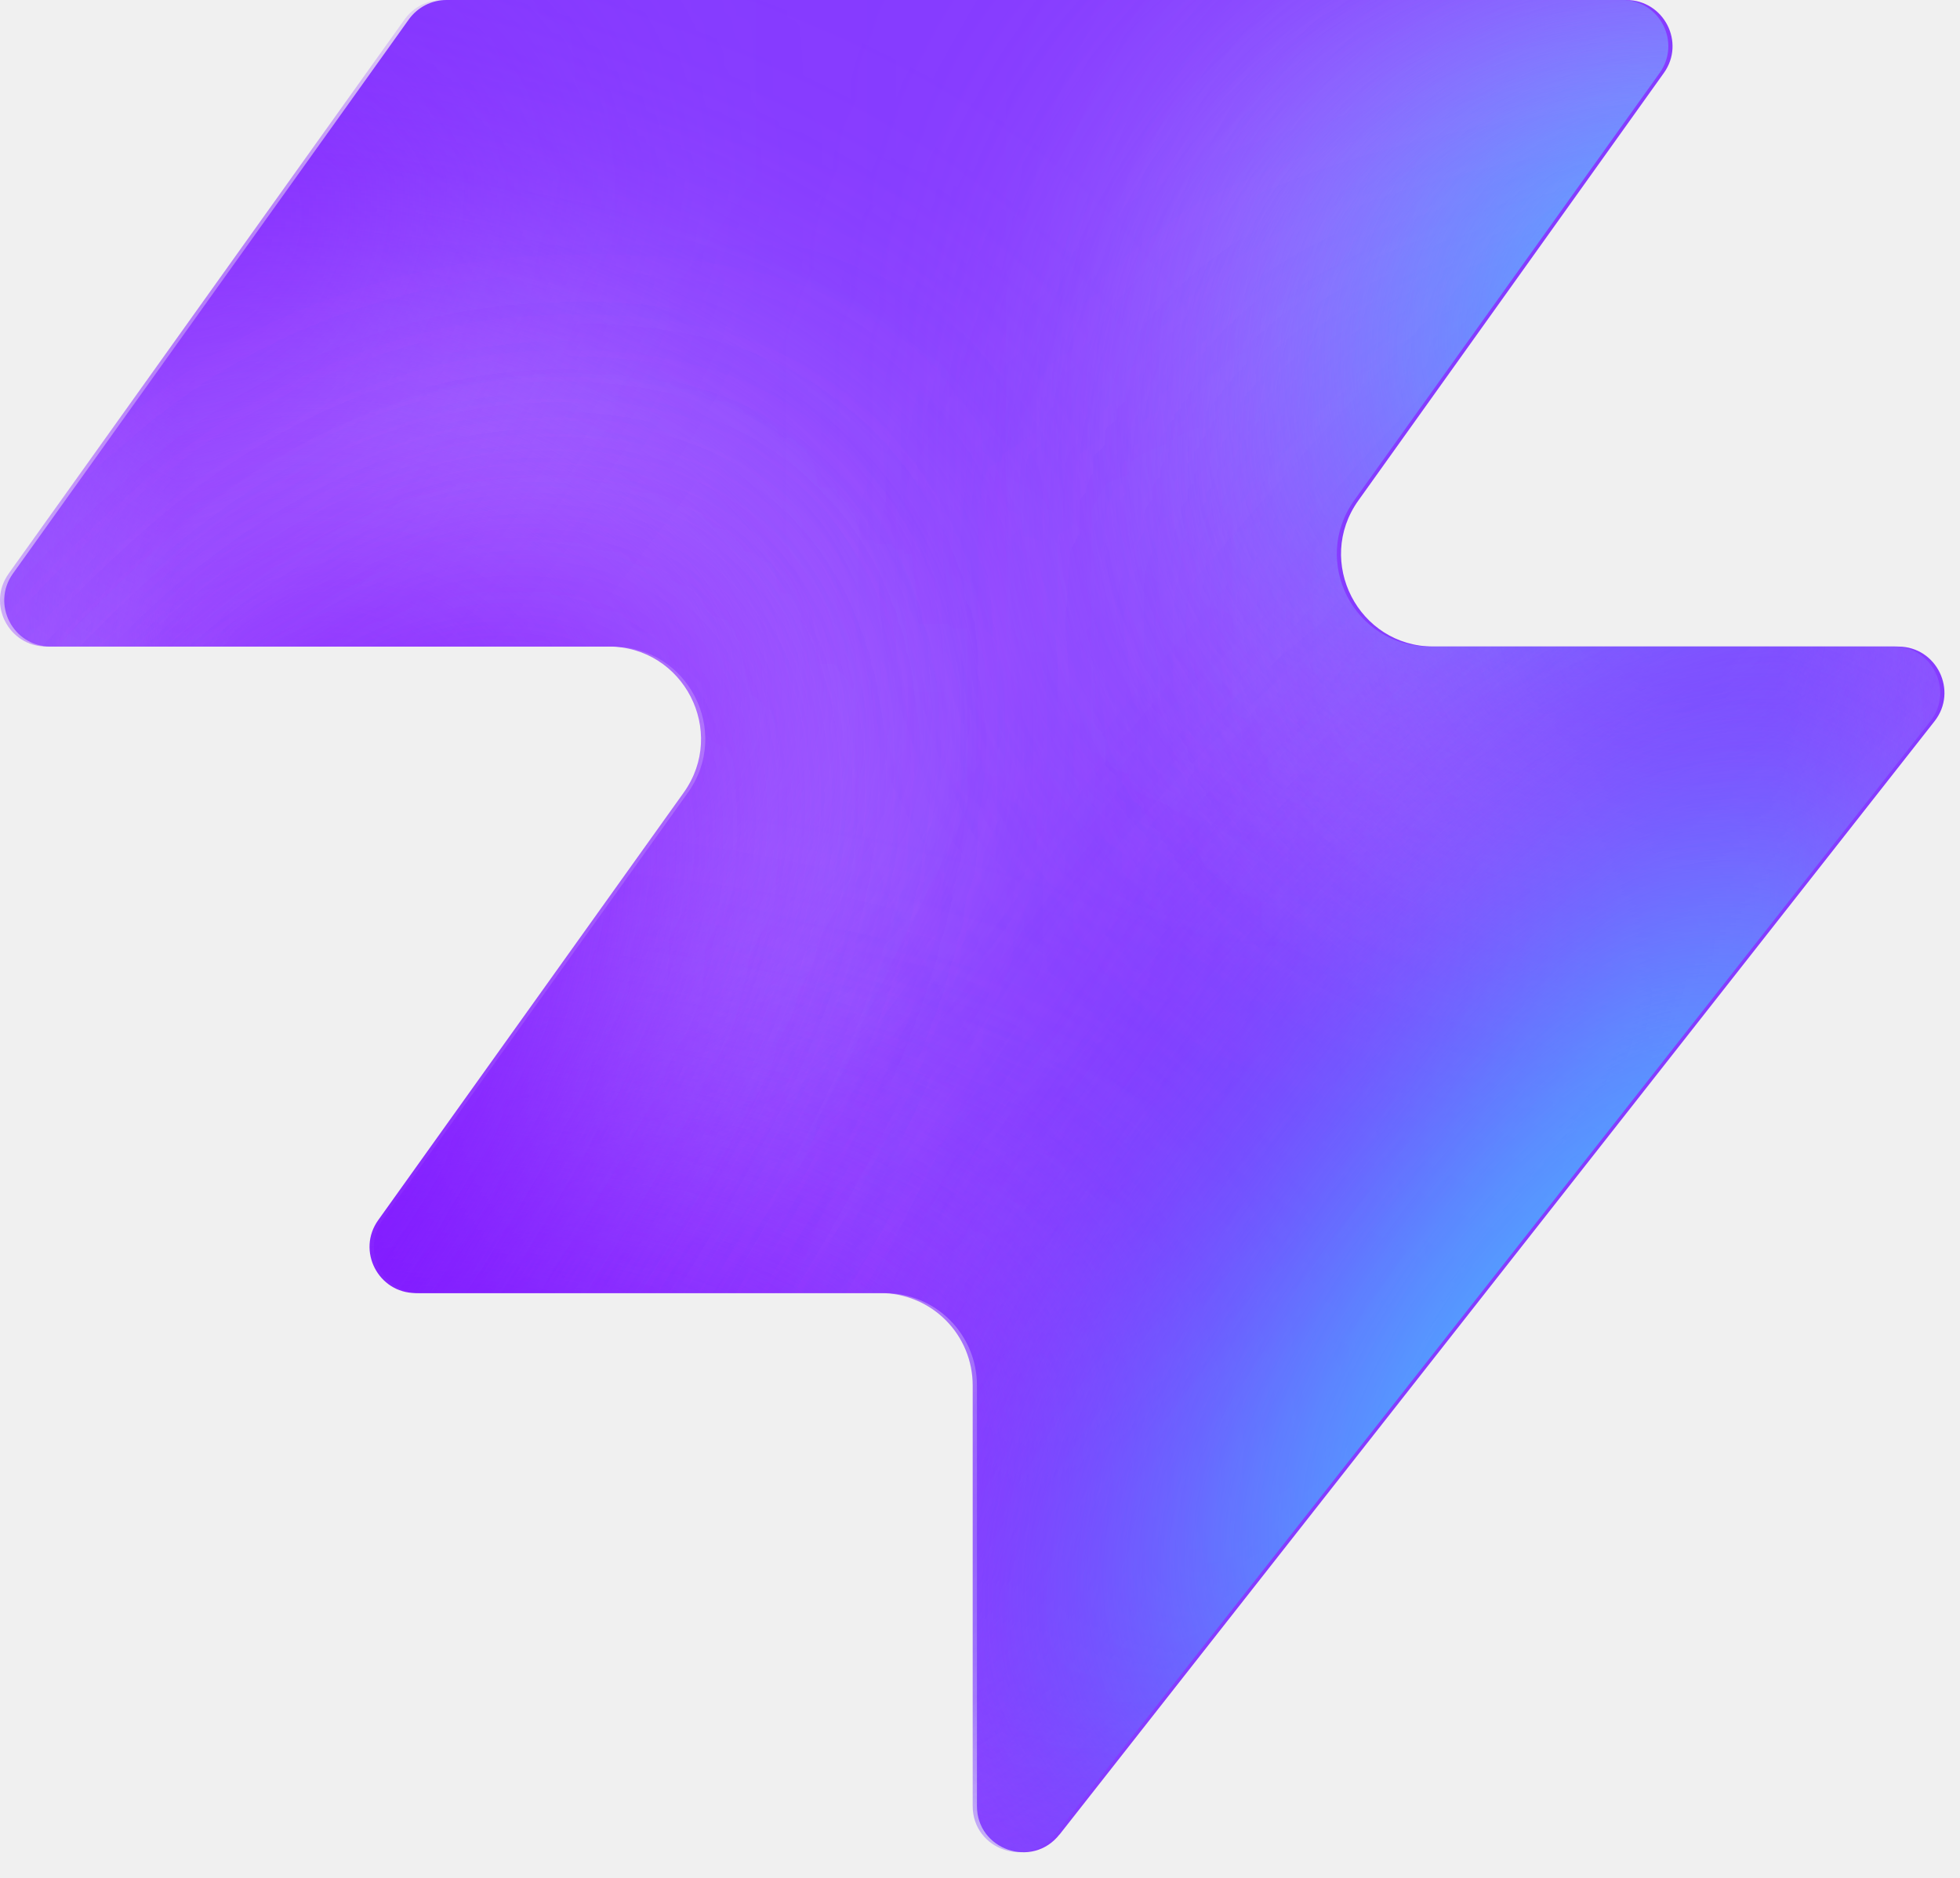
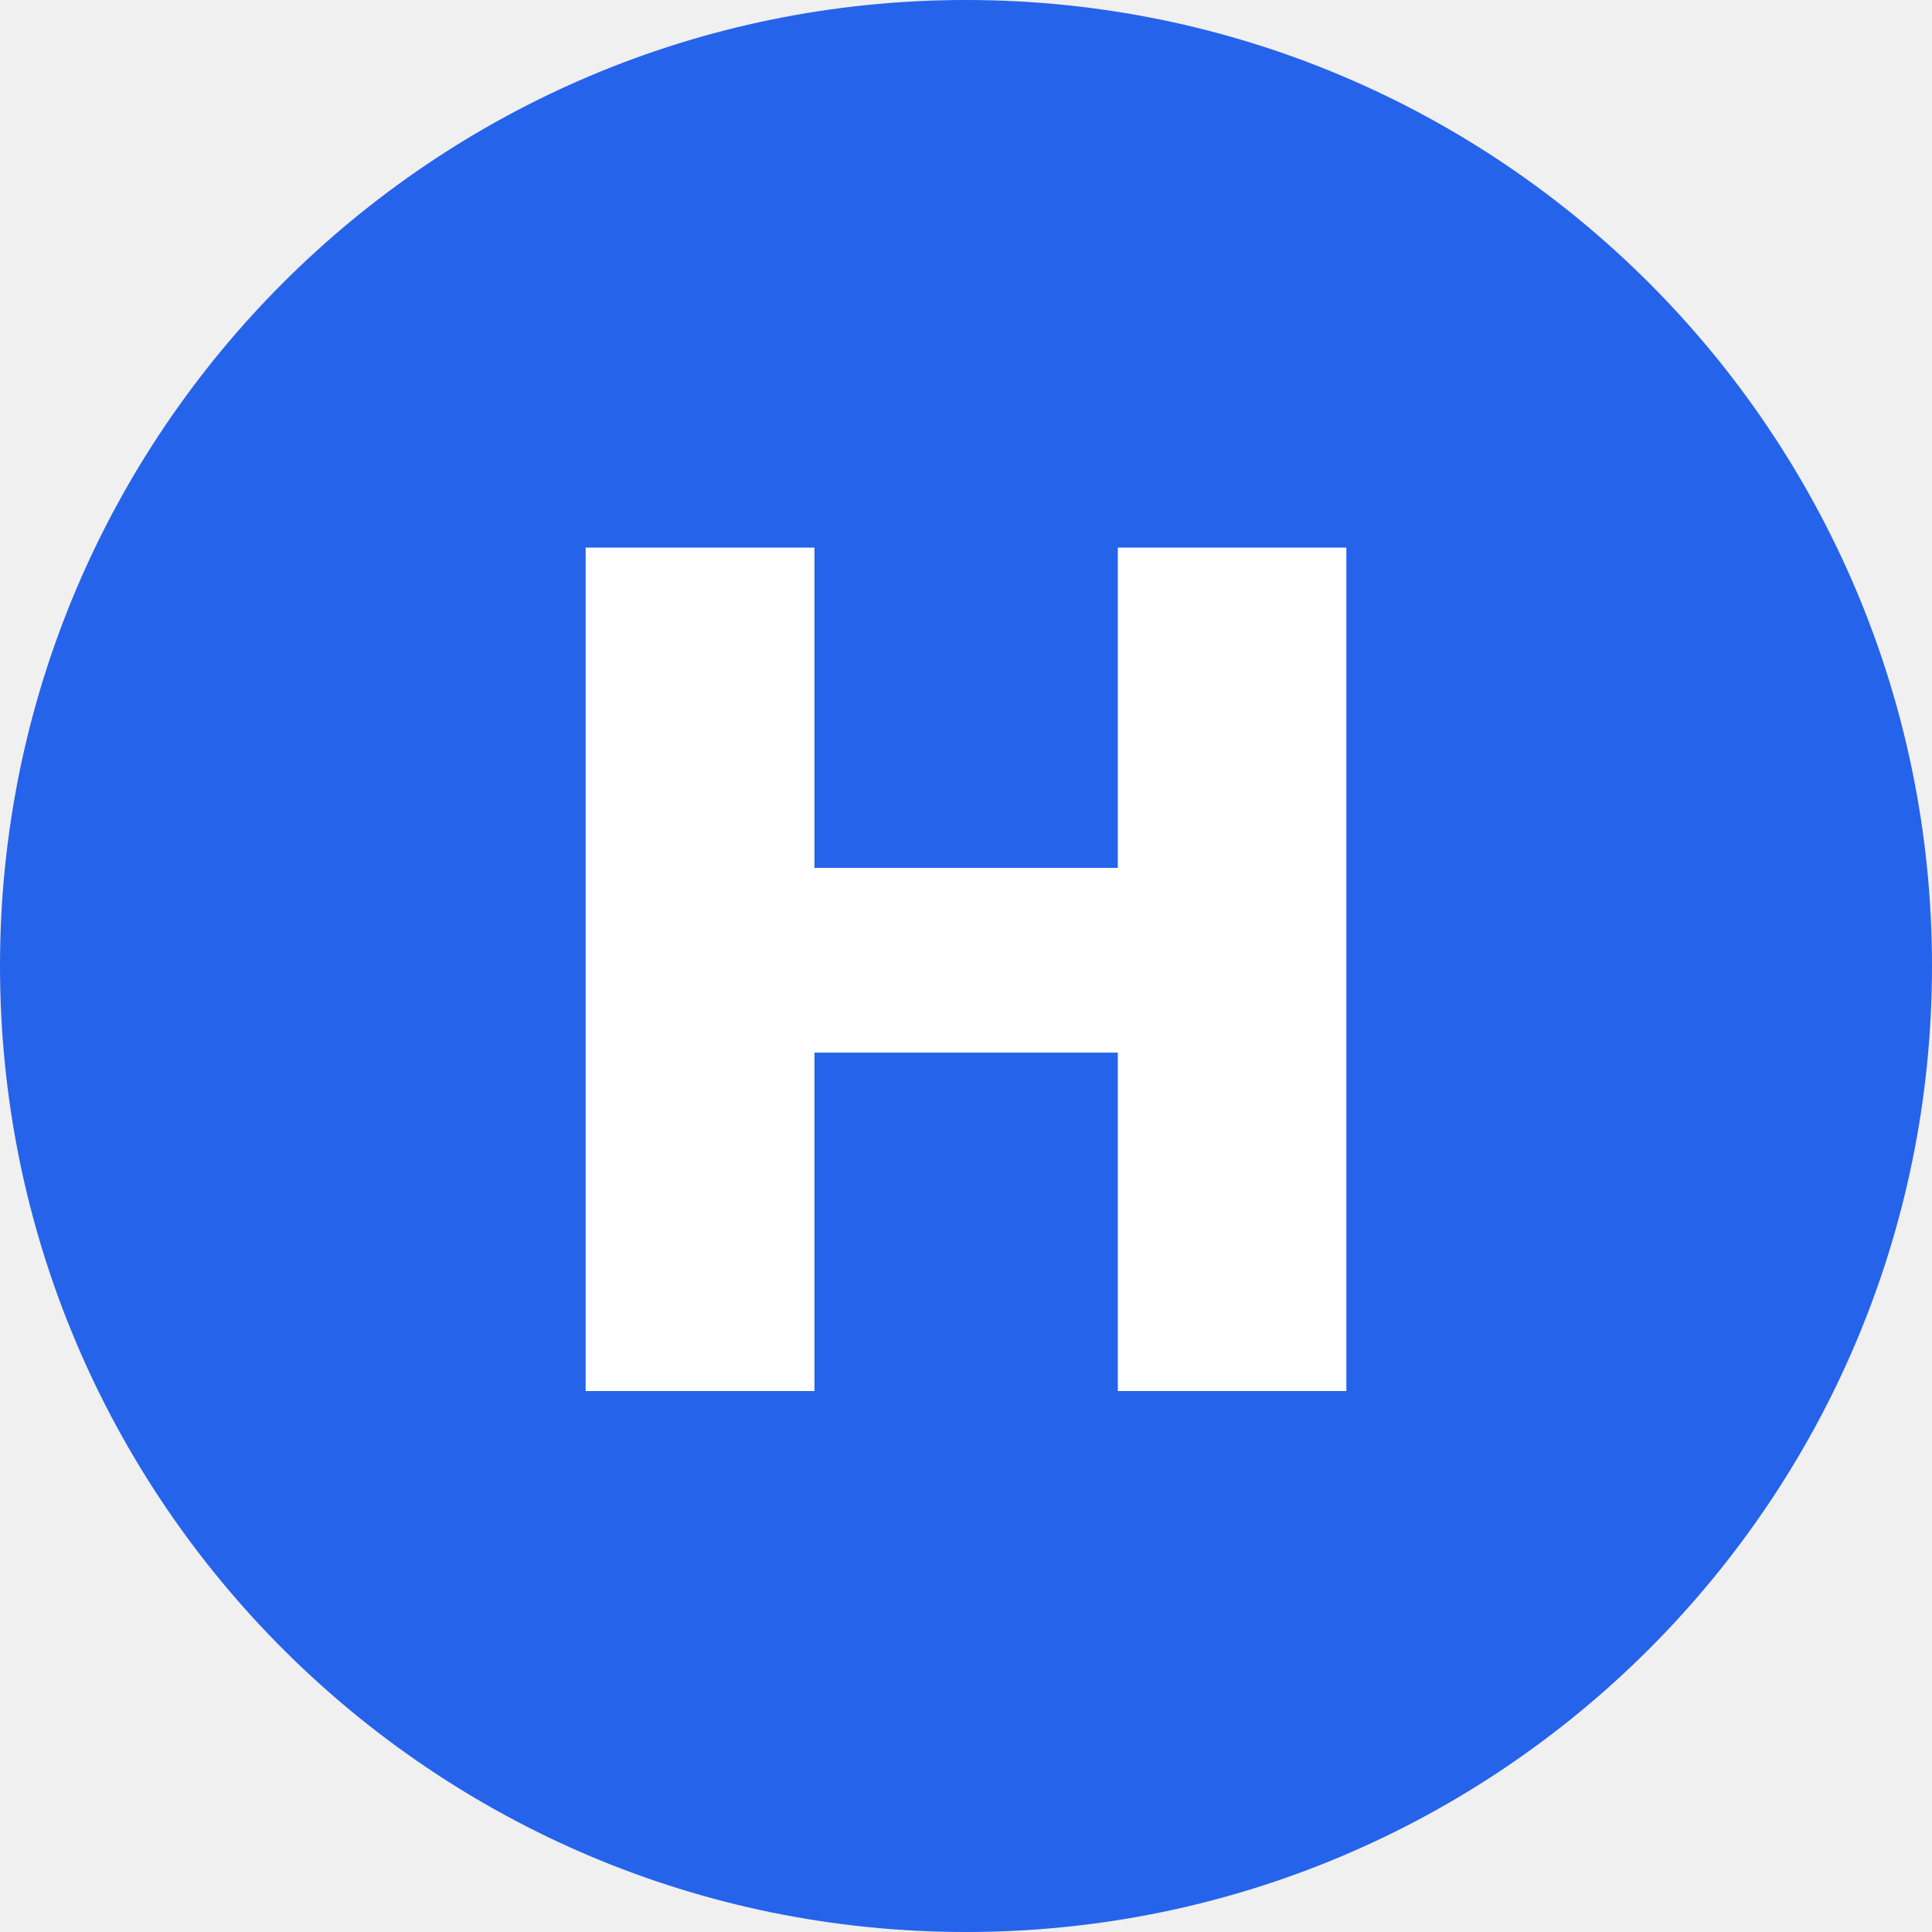
- <svg xmlns="http://www.w3.org/2000/svg" width="48" height="46" fill="none" viewBox="0 0 48 46">
-   <path fill="#863bff" d="M25.946 44.938c-.664.845-2.021.375-2.021-.698V33.937a2.26 2.26 0 0 0-2.262-2.262H10.287c-.92 0-1.456-1.04-.92-1.788l7.48-10.471c1.07-1.497 0-3.578-1.842-3.578H1.237c-.92 0-1.456-1.04-.92-1.788L10.013.474c.214-.297.556-.474.92-.474h28.894c.92 0 1.456 1.04.92 1.788l-7.48 10.471c-1.07 1.498 0 3.579 1.842 3.579h11.377c.943 0 1.473 1.088.89 1.83L25.947 44.94z" style="fill:#863bff;fill:color(display-p3 .525 .23 1);fill-opacity:1" />
-   <mask id="a" width="48" height="46" x="0" y="0" maskUnits="userSpaceOnUse" style="mask-type:alpha">
-     <path fill="#000" d="M25.842 44.938c-.664.844-2.021.375-2.021-.698V33.937a2.26 2.26 0 0 0-2.262-2.262H10.183c-.92 0-1.456-1.04-.92-1.788l7.48-10.471c1.07-1.498 0-3.579-1.842-3.579H1.133c-.92 0-1.456-1.04-.92-1.787L9.91.473c.214-.297.556-.474.92-.474h28.894c.92 0 1.456 1.04.92 1.788l-7.48 10.471c-1.07 1.498 0 3.578 1.842 3.578h11.377c.943 0 1.473 1.088.89 1.832L25.843 44.94z" style="fill:#000;fill-opacity:1" />
-   </mask>
-   <g mask="url(#a)">
-     <g filter="url(#b)">
-       <ellipse cx="5.508" cy="14.704" fill="#ede6ff" rx="5.508" ry="14.704" style="fill:#ede6ff;fill:color(display-p3 .927 .903 1);fill-opacity:1" transform="matrix(.00324 1 1 -.00324 -4.47 31.516)" />
-     </g>
-     <g filter="url(#c)">
-       <ellipse cx="10.399" cy="29.851" fill="#ede6ff" rx="10.399" ry="29.851" style="fill:#ede6ff;fill:color(display-p3 .927 .903 1);fill-opacity:1" transform="matrix(.00324 1 1 -.00324 -39.328 7.883)" />
-     </g>
-     <g filter="url(#d)">
-       <ellipse cx="5.508" cy="30.487" fill="#7e14ff" rx="5.508" ry="30.487" style="fill:#7e14ff;fill:color(display-p3 .492 .077 1);fill-opacity:1" transform="rotate(89.814 -25.913 -14.639)scale(1 -1)" />
-     </g>
-     <g filter="url(#e)">
-       <ellipse cx="5.508" cy="30.599" fill="#7e14ff" rx="5.508" ry="30.599" style="fill:#7e14ff;fill:color(display-p3 .492 .077 1);fill-opacity:1" transform="rotate(89.814 -32.644 -3.334)scale(1 -1)" />
-     </g>
-     <g filter="url(#f)">
-       <ellipse cx="5.508" cy="30.599" fill="#7e14ff" rx="5.508" ry="30.599" style="fill:#7e14ff;fill:color(display-p3 .492 .077 1);fill-opacity:1" transform="matrix(.00324 1 1 -.00324 -34.34 30.47)" />
-     </g>
-     <g filter="url(#g)">
-       <ellipse cx="14.072" cy="22.078" fill="#ede6ff" rx="14.072" ry="22.078" style="fill:#ede6ff;fill:color(display-p3 .927 .903 1);fill-opacity:1" transform="rotate(93.35 24.506 48.493)scale(-1 1)" />
-     </g>
-     <g filter="url(#h)">
-       <ellipse cx="3.47" cy="21.501" fill="#7e14ff" rx="3.47" ry="21.501" style="fill:#7e14ff;fill:color(display-p3 .492 .077 1);fill-opacity:1" transform="rotate(89.009 28.708 47.59)scale(-1 1)" />
-     </g>
-     <g filter="url(#i)">
-       <ellipse cx="3.47" cy="21.501" fill="#7e14ff" rx="3.47" ry="21.501" style="fill:#7e14ff;fill:color(display-p3 .492 .077 1);fill-opacity:1" transform="rotate(89.009 28.708 47.59)scale(-1 1)" />
-     </g>
-     <g filter="url(#j)">
-       <ellipse cx=".387" cy="8.972" fill="#7e14ff" rx="4.407" ry="29.108" style="fill:#7e14ff;fill:color(display-p3 .492 .077 1);fill-opacity:1" transform="rotate(39.51 .387 8.972)" />
-     </g>
-     <g filter="url(#k)">
-       <ellipse cx="47.523" cy="-6.092" fill="#7e14ff" rx="4.407" ry="29.108" style="fill:#7e14ff;fill:color(display-p3 .492 .077 1);fill-opacity:1" transform="rotate(37.892 47.523 -6.092)" />
-     </g>
-     <g filter="url(#l)">
-       <ellipse cx="41.412" cy="6.333" fill="#47bfff" rx="5.971" ry="9.665" style="fill:#47bfff;fill:color(display-p3 .28 .748 1);fill-opacity:1" transform="rotate(37.892 41.412 6.333)" />
-     </g>
-     <g filter="url(#m)">
-       <ellipse cx="-1.879" cy="38.332" fill="#7e14ff" rx="4.407" ry="29.108" style="fill:#7e14ff;fill:color(display-p3 .492 .077 1);fill-opacity:1" transform="rotate(37.892 -1.88 38.332)" />
-     </g>
-     <g filter="url(#n)">
-       <ellipse cx="-1.879" cy="38.332" fill="#7e14ff" rx="4.407" ry="29.108" style="fill:#7e14ff;fill:color(display-p3 .492 .077 1);fill-opacity:1" transform="rotate(37.892 -1.88 38.332)" />
-     </g>
-     <g filter="url(#o)">
-       <ellipse cx="35.651" cy="29.907" fill="#7e14ff" rx="4.407" ry="29.108" style="fill:#7e14ff;fill:color(display-p3 .492 .077 1);fill-opacity:1" transform="rotate(37.892 35.651 29.907)" />
-     </g>
-     <g filter="url(#p)">
-       <ellipse cx="38.418" cy="32.4" fill="#47bfff" rx="5.971" ry="15.297" style="fill:#47bfff;fill:color(display-p3 .28 .748 1);fill-opacity:1" transform="rotate(37.892 38.418 32.4)" />
-     </g>
-   </g>
-   <defs>
-     <filter id="b" width="60.045" height="41.654" x="-19.77" y="16.149" color-interpolation-filters="sRGB" filterUnits="userSpaceOnUse">
-       <feFlood flood-opacity="0" result="BackgroundImageFix" />
-       <feBlend in="SourceGraphic" in2="BackgroundImageFix" result="shape" />
-       <feGaussianBlur result="effect1_foregroundBlur_2002_17158" stdDeviation="7.659" />
-     </filter>
-     <filter id="c" width="90.34" height="51.437" x="-54.613" y="-7.533" color-interpolation-filters="sRGB" filterUnits="userSpaceOnUse">
-       <feFlood flood-opacity="0" result="BackgroundImageFix" />
-       <feBlend in="SourceGraphic" in2="BackgroundImageFix" result="shape" />
-       <feGaussianBlur result="effect1_foregroundBlur_2002_17158" stdDeviation="7.659" />
-     </filter>
-     <filter id="d" width="79.355" height="29.4" x="-49.64" y="2.03" color-interpolation-filters="sRGB" filterUnits="userSpaceOnUse">
-       <feFlood flood-opacity="0" result="BackgroundImageFix" />
-       <feBlend in="SourceGraphic" in2="BackgroundImageFix" result="shape" />
-       <feGaussianBlur result="effect1_foregroundBlur_2002_17158" stdDeviation="4.596" />
-     </filter>
-     <filter id="e" width="79.579" height="29.4" x="-45.045" y="20.029" color-interpolation-filters="sRGB" filterUnits="userSpaceOnUse">
-       <feFlood flood-opacity="0" result="BackgroundImageFix" />
-       <feBlend in="SourceGraphic" in2="BackgroundImageFix" result="shape" />
-       <feGaussianBlur result="effect1_foregroundBlur_2002_17158" stdDeviation="4.596" />
-     </filter>
-     <filter id="f" width="79.579" height="29.4" x="-43.513" y="21.178" color-interpolation-filters="sRGB" filterUnits="userSpaceOnUse">
-       <feFlood flood-opacity="0" result="BackgroundImageFix" />
-       <feBlend in="SourceGraphic" in2="BackgroundImageFix" result="shape" />
-       <feGaussianBlur result="effect1_foregroundBlur_2002_17158" stdDeviation="4.596" />
-     </filter>
-     <filter id="g" width="74.749" height="58.852" x="15.756" y="-17.901" color-interpolation-filters="sRGB" filterUnits="userSpaceOnUse">
-       <feFlood flood-opacity="0" result="BackgroundImageFix" />
-       <feBlend in="SourceGraphic" in2="BackgroundImageFix" result="shape" />
-       <feGaussianBlur result="effect1_foregroundBlur_2002_17158" stdDeviation="7.659" />
-     </filter>
-     <filter id="h" width="61.377" height="25.362" x="23.548" y="2.284" color-interpolation-filters="sRGB" filterUnits="userSpaceOnUse">
-       <feFlood flood-opacity="0" result="BackgroundImageFix" />
-       <feBlend in="SourceGraphic" in2="BackgroundImageFix" result="shape" />
-       <feGaussianBlur result="effect1_foregroundBlur_2002_17158" stdDeviation="4.596" />
-     </filter>
-     <filter id="i" width="61.377" height="25.362" x="23.548" y="2.284" color-interpolation-filters="sRGB" filterUnits="userSpaceOnUse">
-       <feFlood flood-opacity="0" result="BackgroundImageFix" />
-       <feBlend in="SourceGraphic" in2="BackgroundImageFix" result="shape" />
-       <feGaussianBlur result="effect1_foregroundBlur_2002_17158" stdDeviation="4.596" />
-     </filter>
-     <filter id="j" width="56.045" height="63.649" x="-27.636" y="-22.853" color-interpolation-filters="sRGB" filterUnits="userSpaceOnUse">
-       <feFlood flood-opacity="0" result="BackgroundImageFix" />
-       <feBlend in="SourceGraphic" in2="BackgroundImageFix" result="shape" />
-       <feGaussianBlur result="effect1_foregroundBlur_2002_17158" stdDeviation="4.596" />
-     </filter>
-     <filter id="k" width="54.814" height="64.646" x="20.116" y="-38.415" color-interpolation-filters="sRGB" filterUnits="userSpaceOnUse">
-       <feFlood flood-opacity="0" result="BackgroundImageFix" />
-       <feBlend in="SourceGraphic" in2="BackgroundImageFix" result="shape" />
-       <feGaussianBlur result="effect1_foregroundBlur_2002_17158" stdDeviation="4.596" />
-     </filter>
-     <filter id="l" width="33.541" height="35.313" x="24.641" y="-11.323" color-interpolation-filters="sRGB" filterUnits="userSpaceOnUse">
-       <feFlood flood-opacity="0" result="BackgroundImageFix" />
-       <feBlend in="SourceGraphic" in2="BackgroundImageFix" result="shape" />
-       <feGaussianBlur result="effect1_foregroundBlur_2002_17158" stdDeviation="4.596" />
-     </filter>
-     <filter id="m" width="54.814" height="64.646" x="-29.286" y="6.009" color-interpolation-filters="sRGB" filterUnits="userSpaceOnUse">
-       <feFlood flood-opacity="0" result="BackgroundImageFix" />
-       <feBlend in="SourceGraphic" in2="BackgroundImageFix" result="shape" />
-       <feGaussianBlur result="effect1_foregroundBlur_2002_17158" stdDeviation="4.596" />
-     </filter>
-     <filter id="n" width="54.814" height="64.646" x="-29.286" y="6.009" color-interpolation-filters="sRGB" filterUnits="userSpaceOnUse">
-       <feFlood flood-opacity="0" result="BackgroundImageFix" />
-       <feBlend in="SourceGraphic" in2="BackgroundImageFix" result="shape" />
-       <feGaussianBlur result="effect1_foregroundBlur_2002_17158" stdDeviation="4.596" />
-     </filter>
-     <filter id="o" width="54.814" height="64.646" x="8.244" y="-2.416" color-interpolation-filters="sRGB" filterUnits="userSpaceOnUse">
-       <feFlood flood-opacity="0" result="BackgroundImageFix" />
-       <feBlend in="SourceGraphic" in2="BackgroundImageFix" result="shape" />
-       <feGaussianBlur result="effect1_foregroundBlur_2002_17158" stdDeviation="4.596" />
-     </filter>
-     <filter id="p" width="39.409" height="43.623" x="18.713" y="10.588" color-interpolation-filters="sRGB" filterUnits="userSpaceOnUse">
-       <feFlood flood-opacity="0" result="BackgroundImageFix" />
-       <feBlend in="SourceGraphic" in2="BackgroundImageFix" result="shape" />
-       <feGaussianBlur result="effect1_foregroundBlur_2002_17158" stdDeviation="4.596" />
-     </filter>
-   </defs>
+ <svg xmlns="http://www.w3.org/2000/svg" viewBox="0 0 100 100">
+   <circle cx="50" cy="50" r="50" fill="#2563eb" />
+   <text x="50" y="72" font-family="system-ui, -apple-system, sans-serif" font-size="60" font-weight="900" fill="white" text-anchor="middle">H</text>
</svg>
